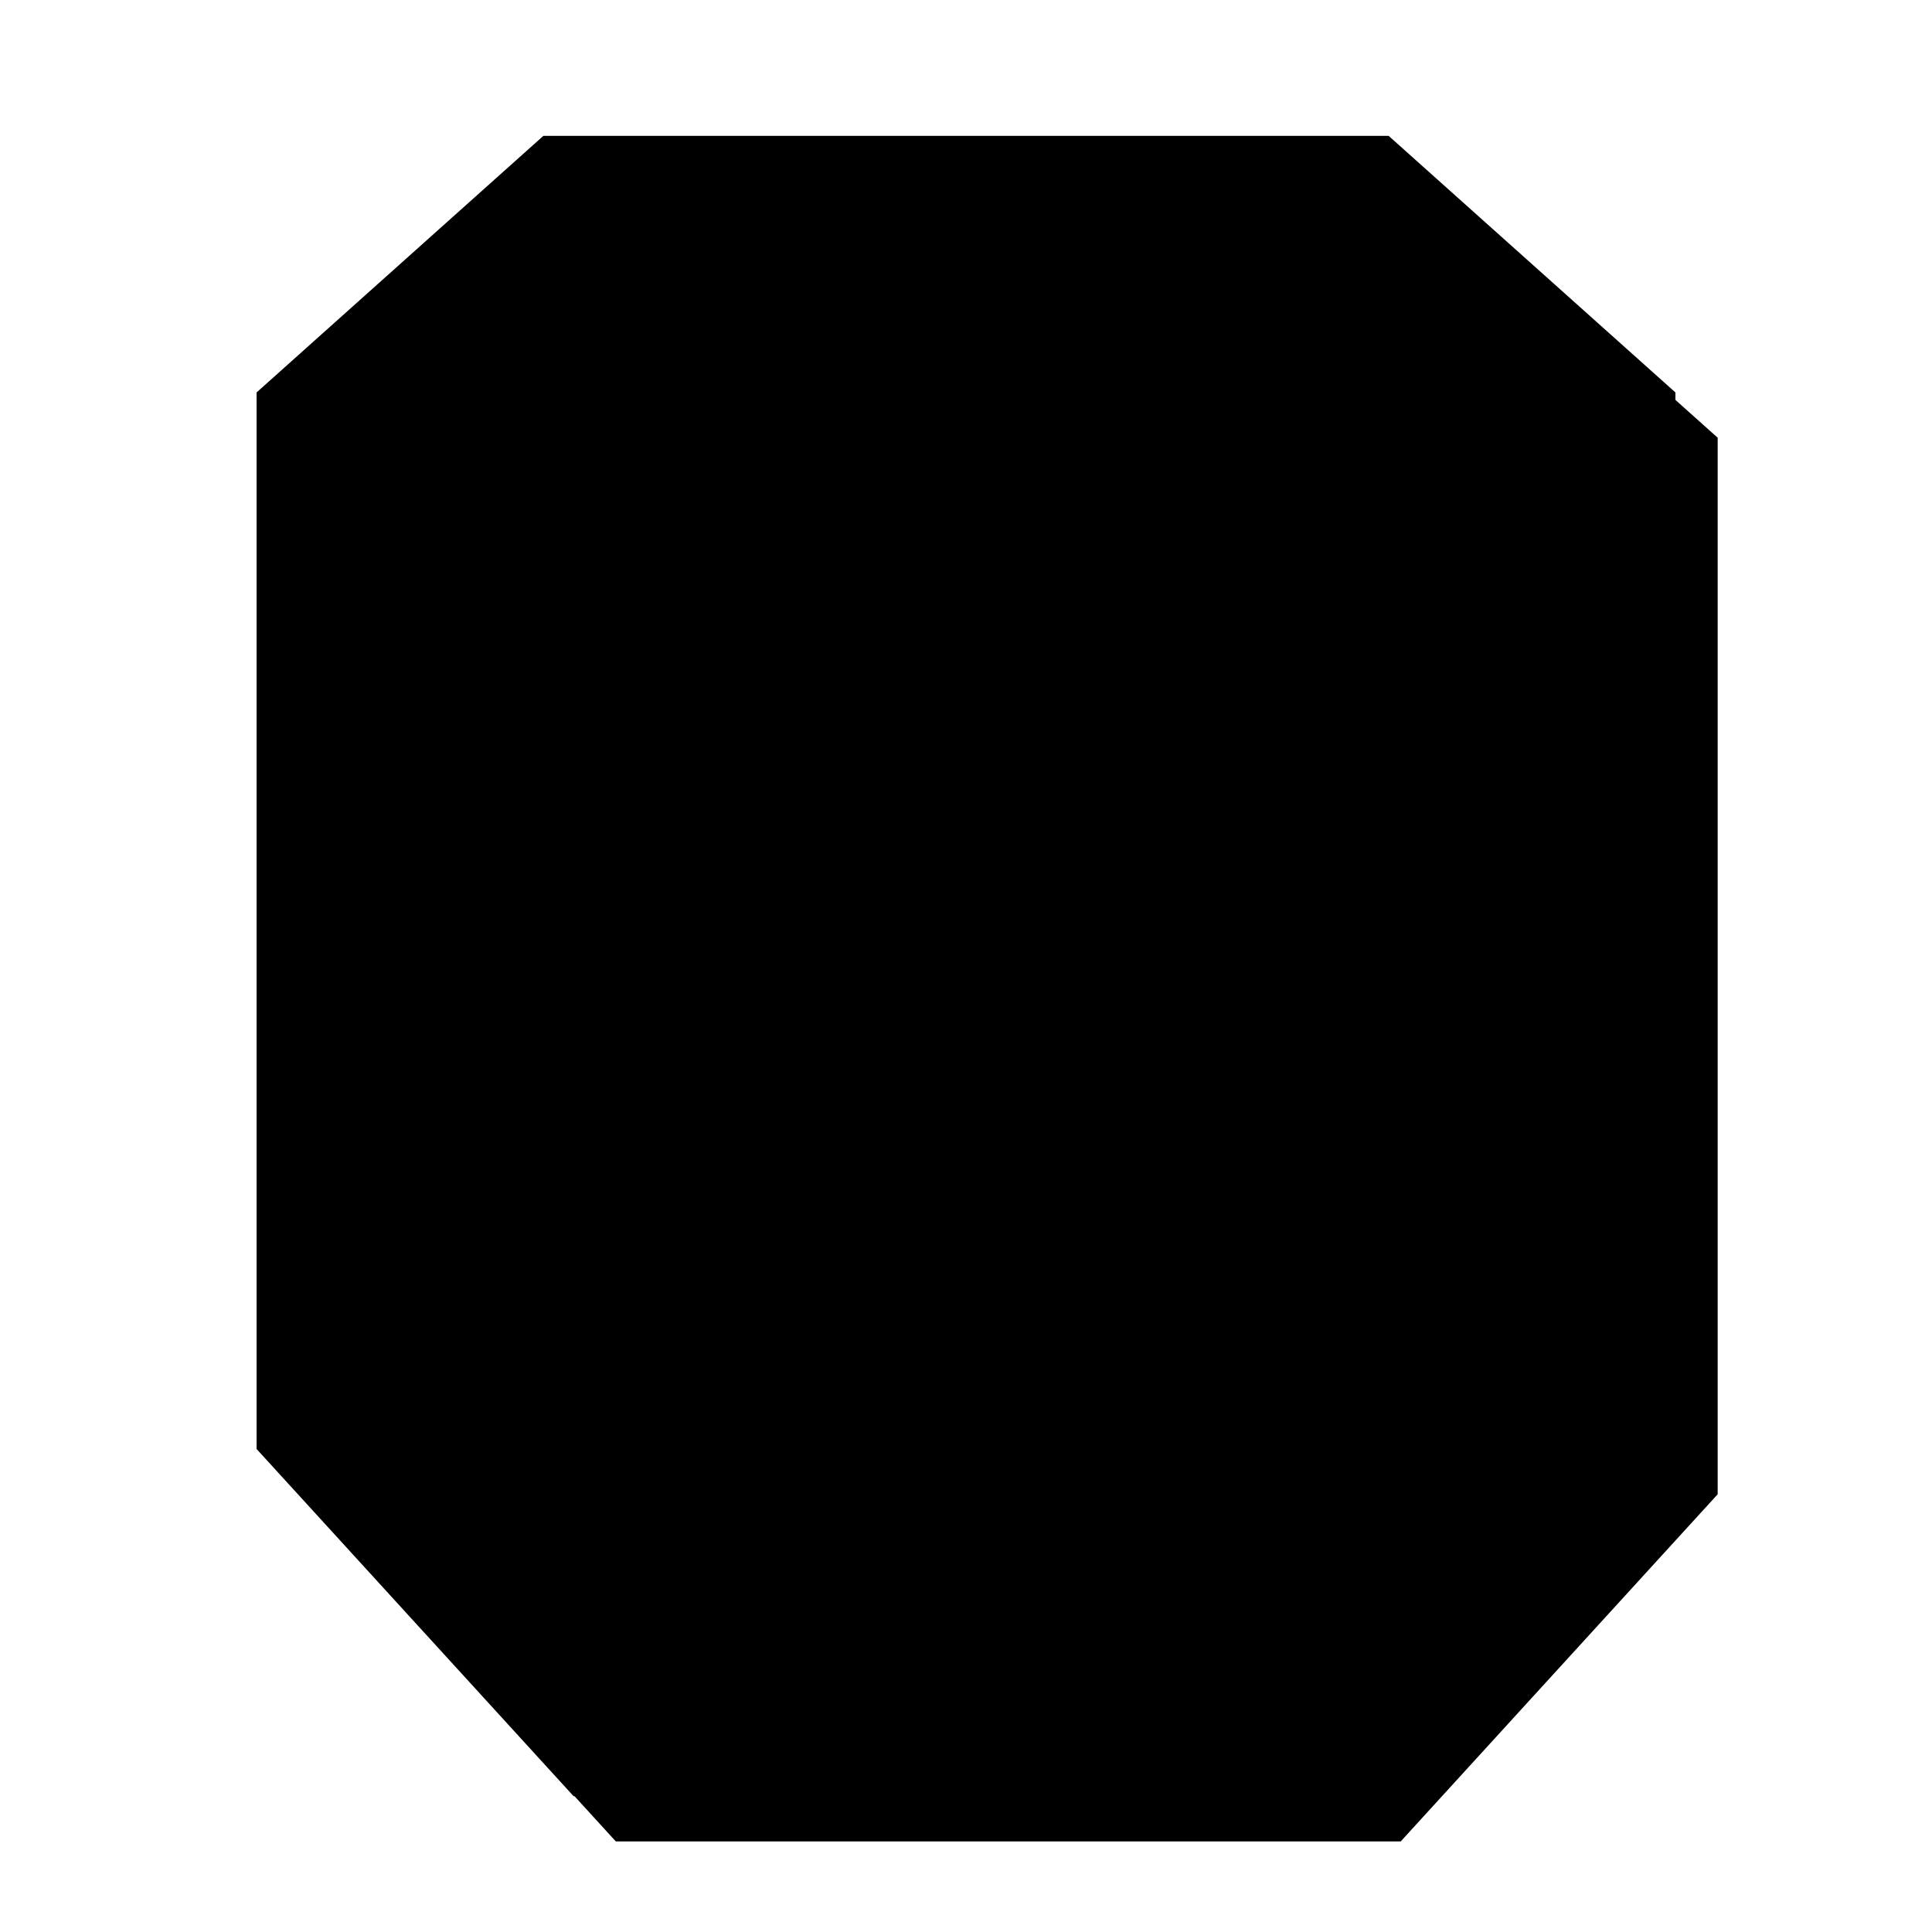
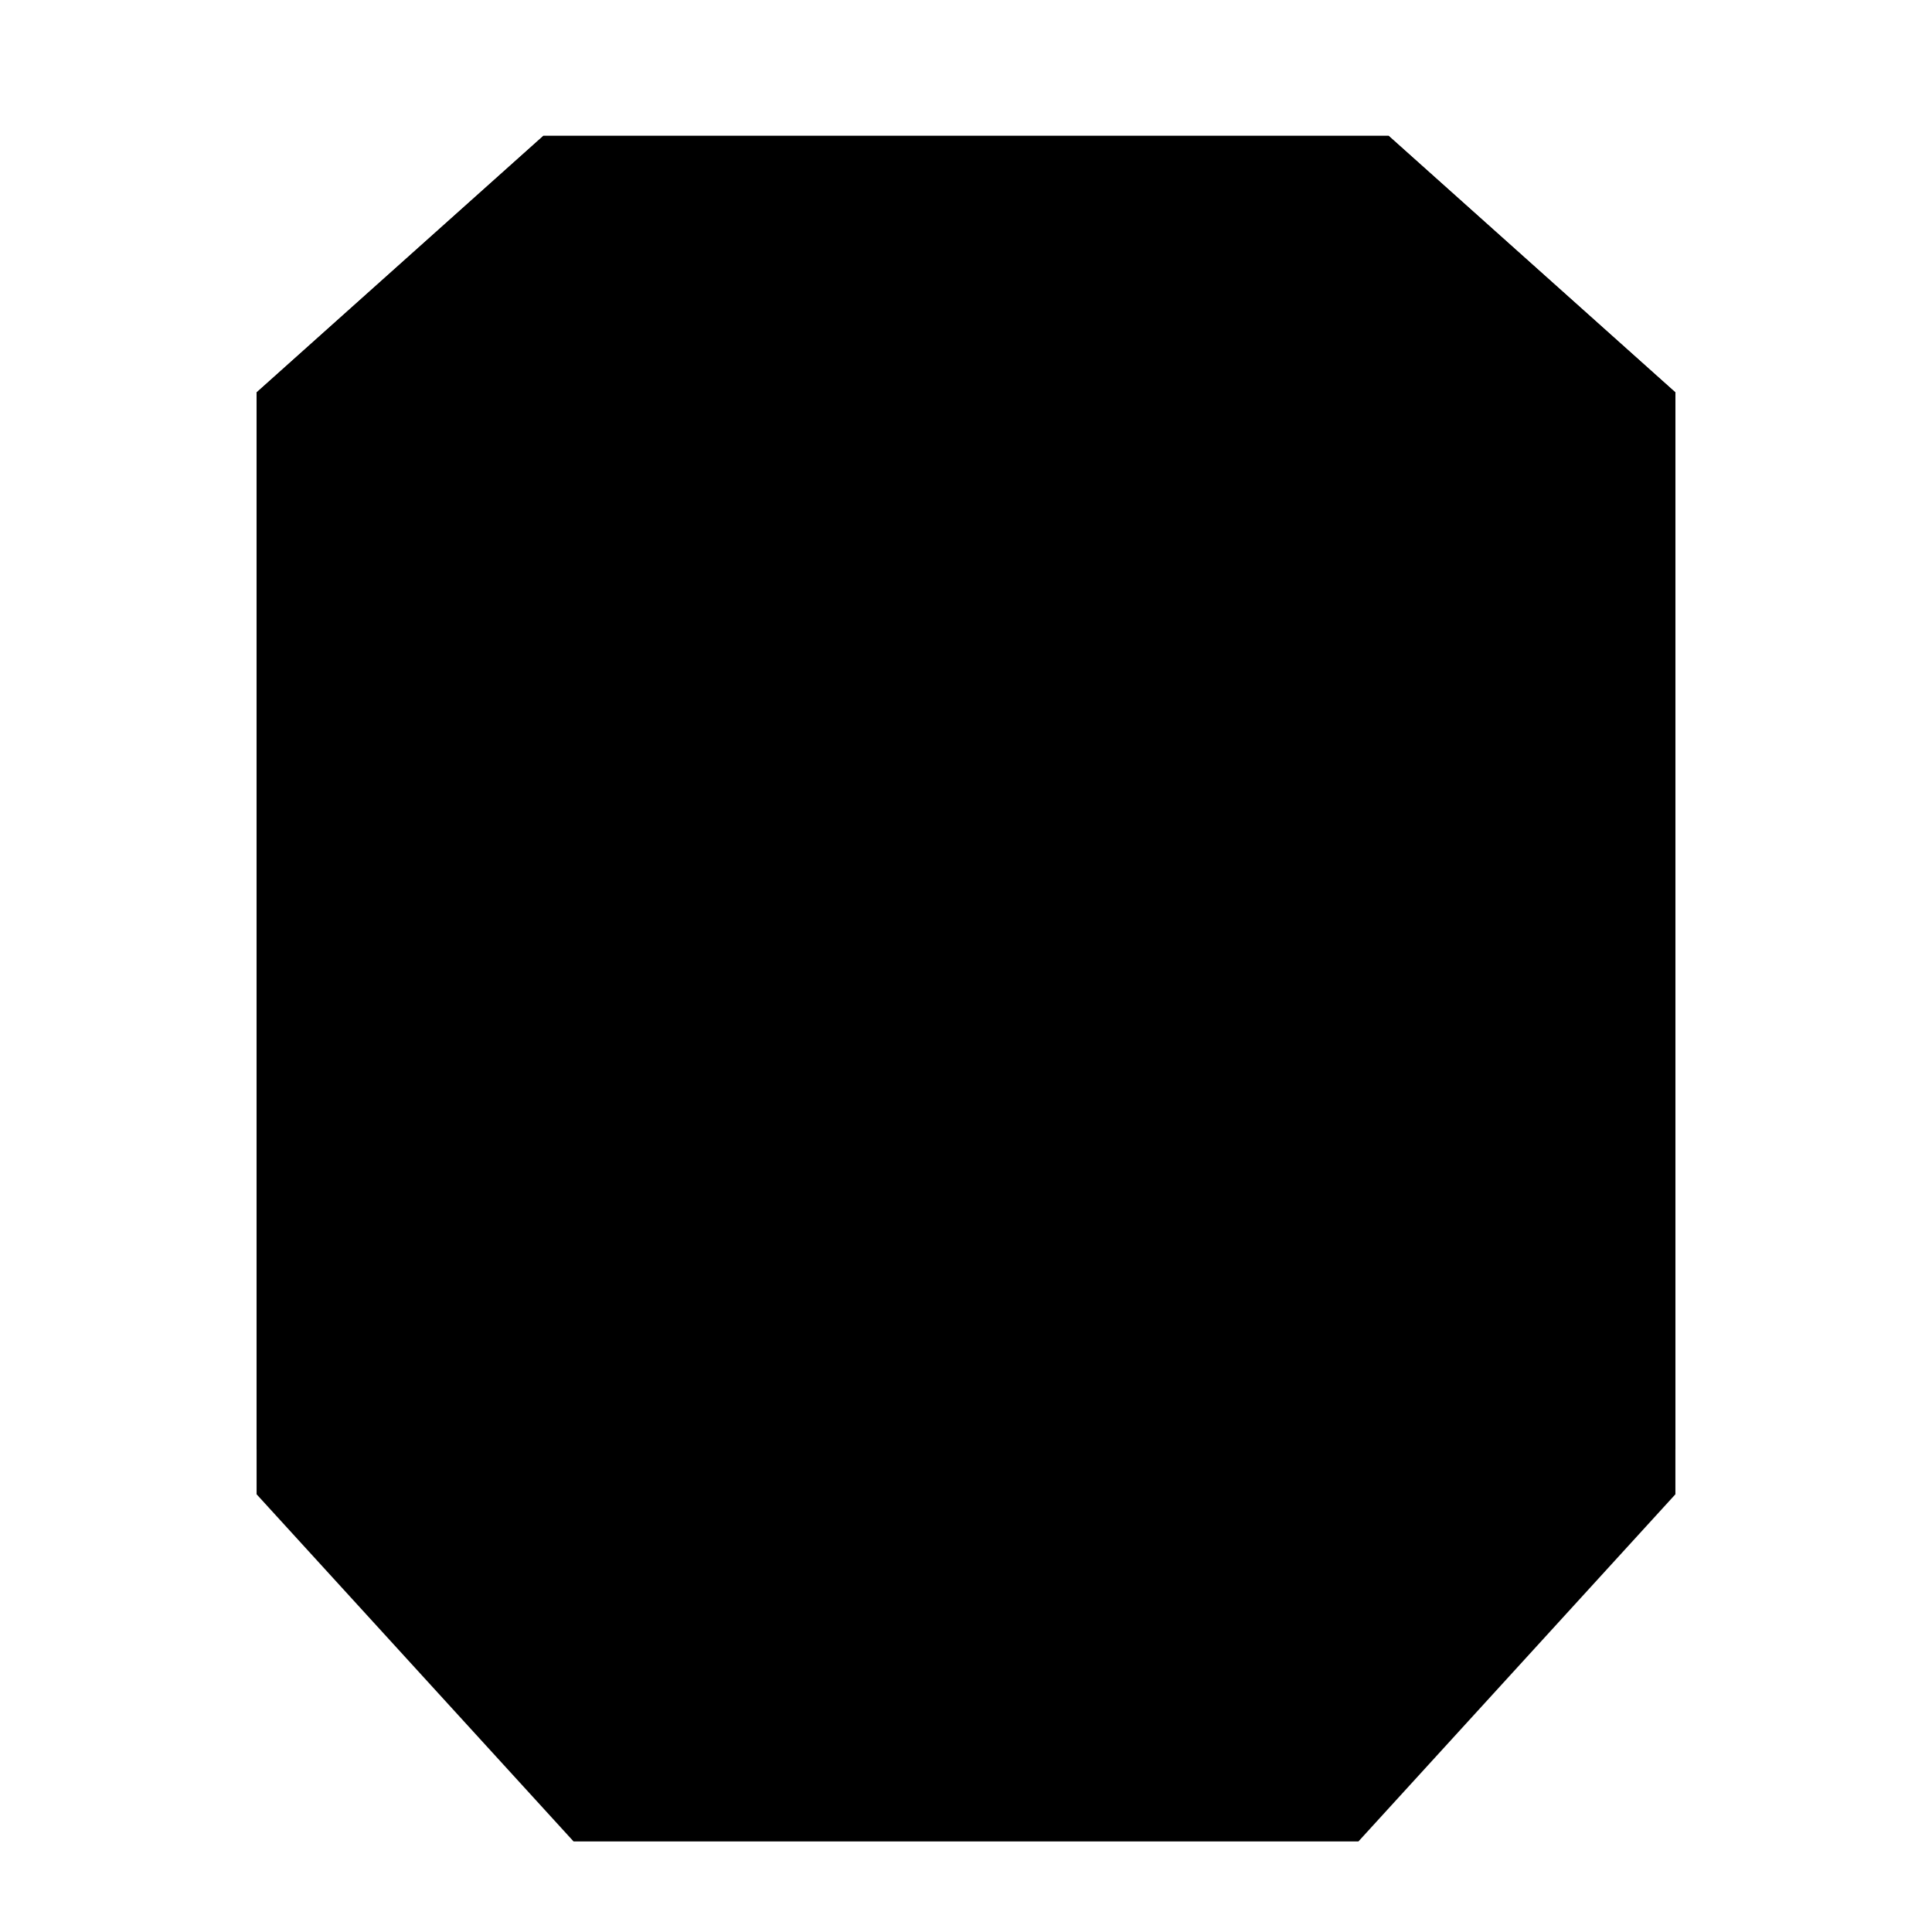
<svg xmlns="http://www.w3.org/2000/svg" viewBox="0 0 64 64">
-   <path class="a-d a-oo" d="M19.4 6H47.4L56.9 14.5V49.5L46.4 61H20.4L9.9 49.5V14.5Z" />
+   <path class="a-d a-oo" d="M18 4.5H46L55.5 13V49.5L45 61H19L8.5 49.5V13Z" />
  <path class="a-m a-oo" d="M18 4.5H46L55.5 13V48L45 59.5H19L8.5 48V13Z" />
  <path d="M18 4.5H46L55.5 13V48L45 59.5H19L8.5 48V13Z" fill="url(#a-sheen)" />
  <path class="a-b a-o" d="M19.2 7.2H44.8L53 14.4V46.8L43.9 56.8H20.1L11 46.8V14.4Z" />
  <path class="a-x" d="M11 18.4L32 28.4 53 18.4V23.8L32 33.8 11 23.8Z" />
  <path d="M19.2 7.2H44.8L53 14.4V46.8L43.9 56.8H20.1L11 46.8V14.4Z" fill="url(#a-sheen)" />
  <path d="M19.2 7.2H44.8L53 14.4V46.8L43.9 56.8H20.1L11 46.8V14.4Z" fill="url(#a-shade)" />
  <path class="a-p" d="M11 18.4L32 28.4 53 18.4M11 23.8L32 33.8 53 23.8M11 44.4h18.2M34.8 44.4H53" />
  <path class="a-m a-o" d="M29.2 7.2h5.6v49.6h-5.6z" />
  <path d="M29.2 7.2h5.6v49.6h-5.6z" fill="url(#a-shade)" />
  <circle class="a-b a-oo" cx="32" cy="39.6" r="4.6" />
  <circle cx="32" cy="39.6" r="4.6" fill="url(#a-sheen)" />
  <circle class="a-d" cx="32" cy="39.6" r="1.6" />
  <circle class="a-d" cx="22" cy="5.9" r=".9" />
  <circle class="a-d" cx="42" cy="5.9" r=".9" />
  <circle class="a-d" cx="9.8" cy="24" r=".9" />
  <circle class="a-d" cx="9.8" cy="38" r=".9" />
  <circle class="a-d" cx="54.2" cy="24" r=".9" />
  <circle class="a-d" cx="54.2" cy="38" r=".9" />
  <circle class="a-d" cx="24" cy="58.2" r=".9" />
  <circle class="a-d" cx="40" cy="58.2" r=".9" />
-   <path class="a-l" d="M19 5.7h26M9.7 14v33.4M30.4 8.4v26.8M12.4 15.4l7.4-6.8M14.6 25.4v15" />
-   <path class="a-l" opacity=".45" d="M44.6 34.4l3-2.6M19 49l2.6 1.8M41.4 12.6l3.4.4" />
+   <path class="a-l" d="M19 5.7h26M9.7 14v33.4M30.4 8.4v26.8M12.4 15.4l7.4-6.8" />
</svg>
